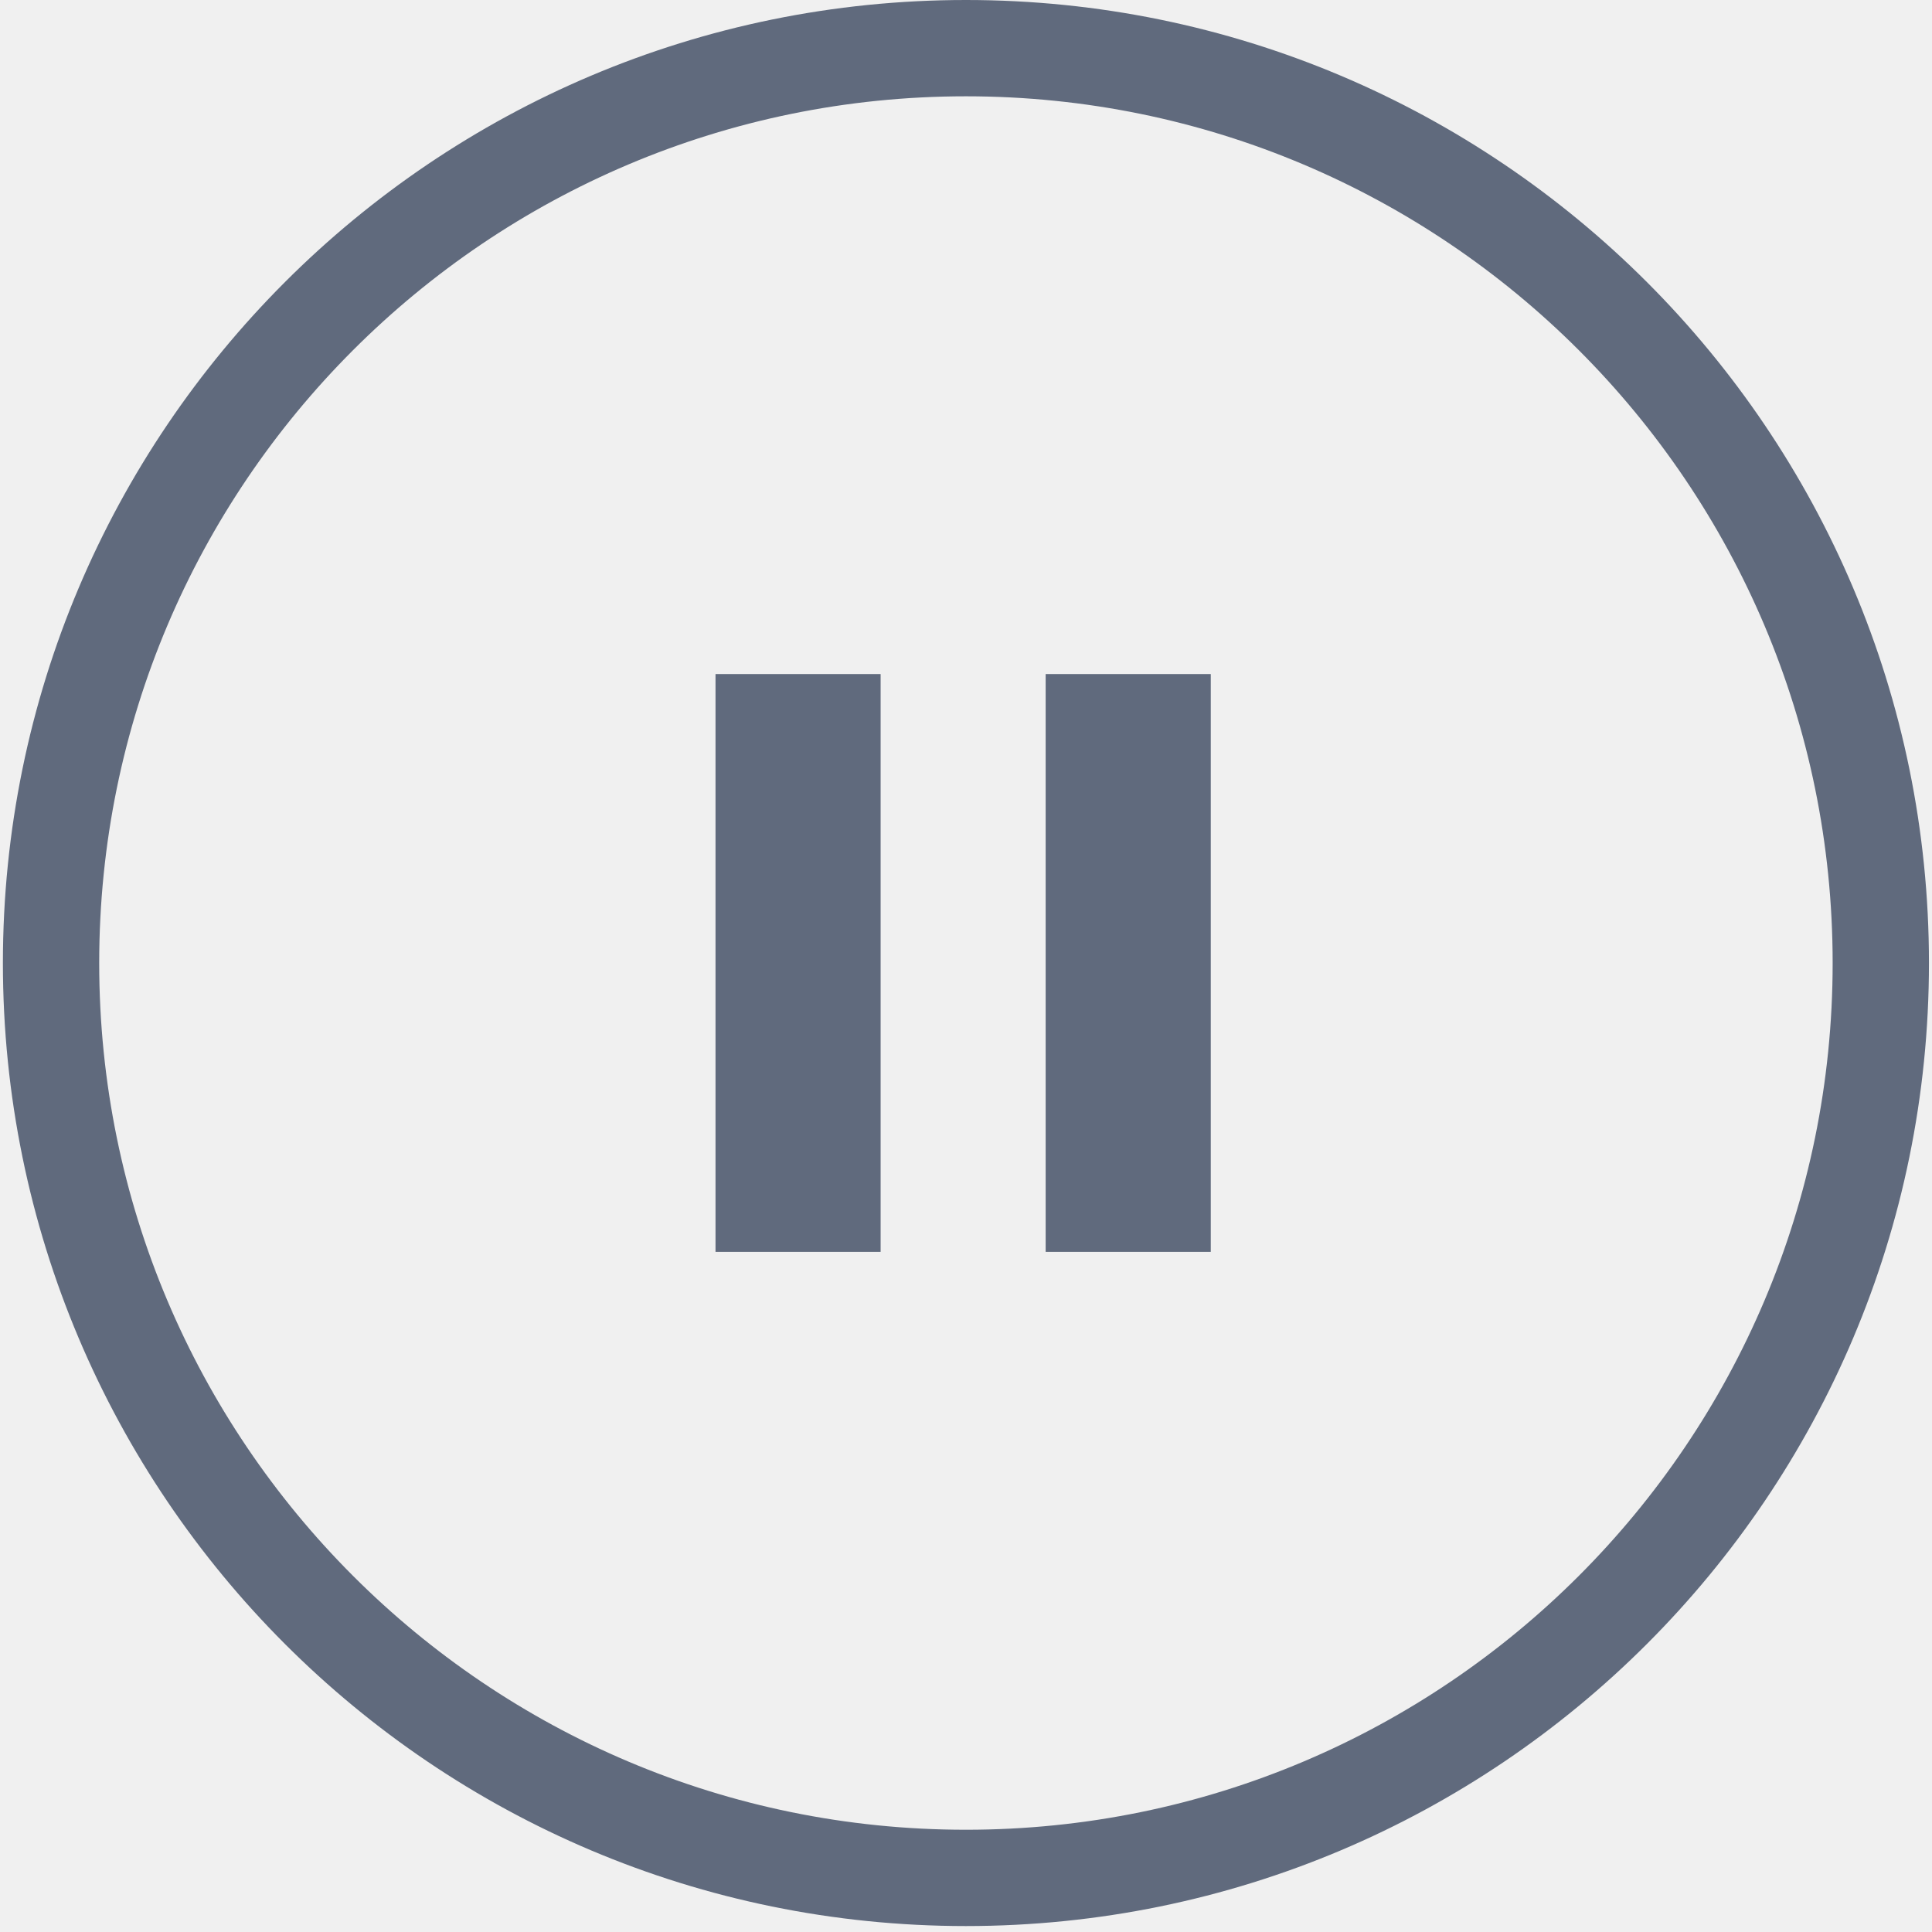
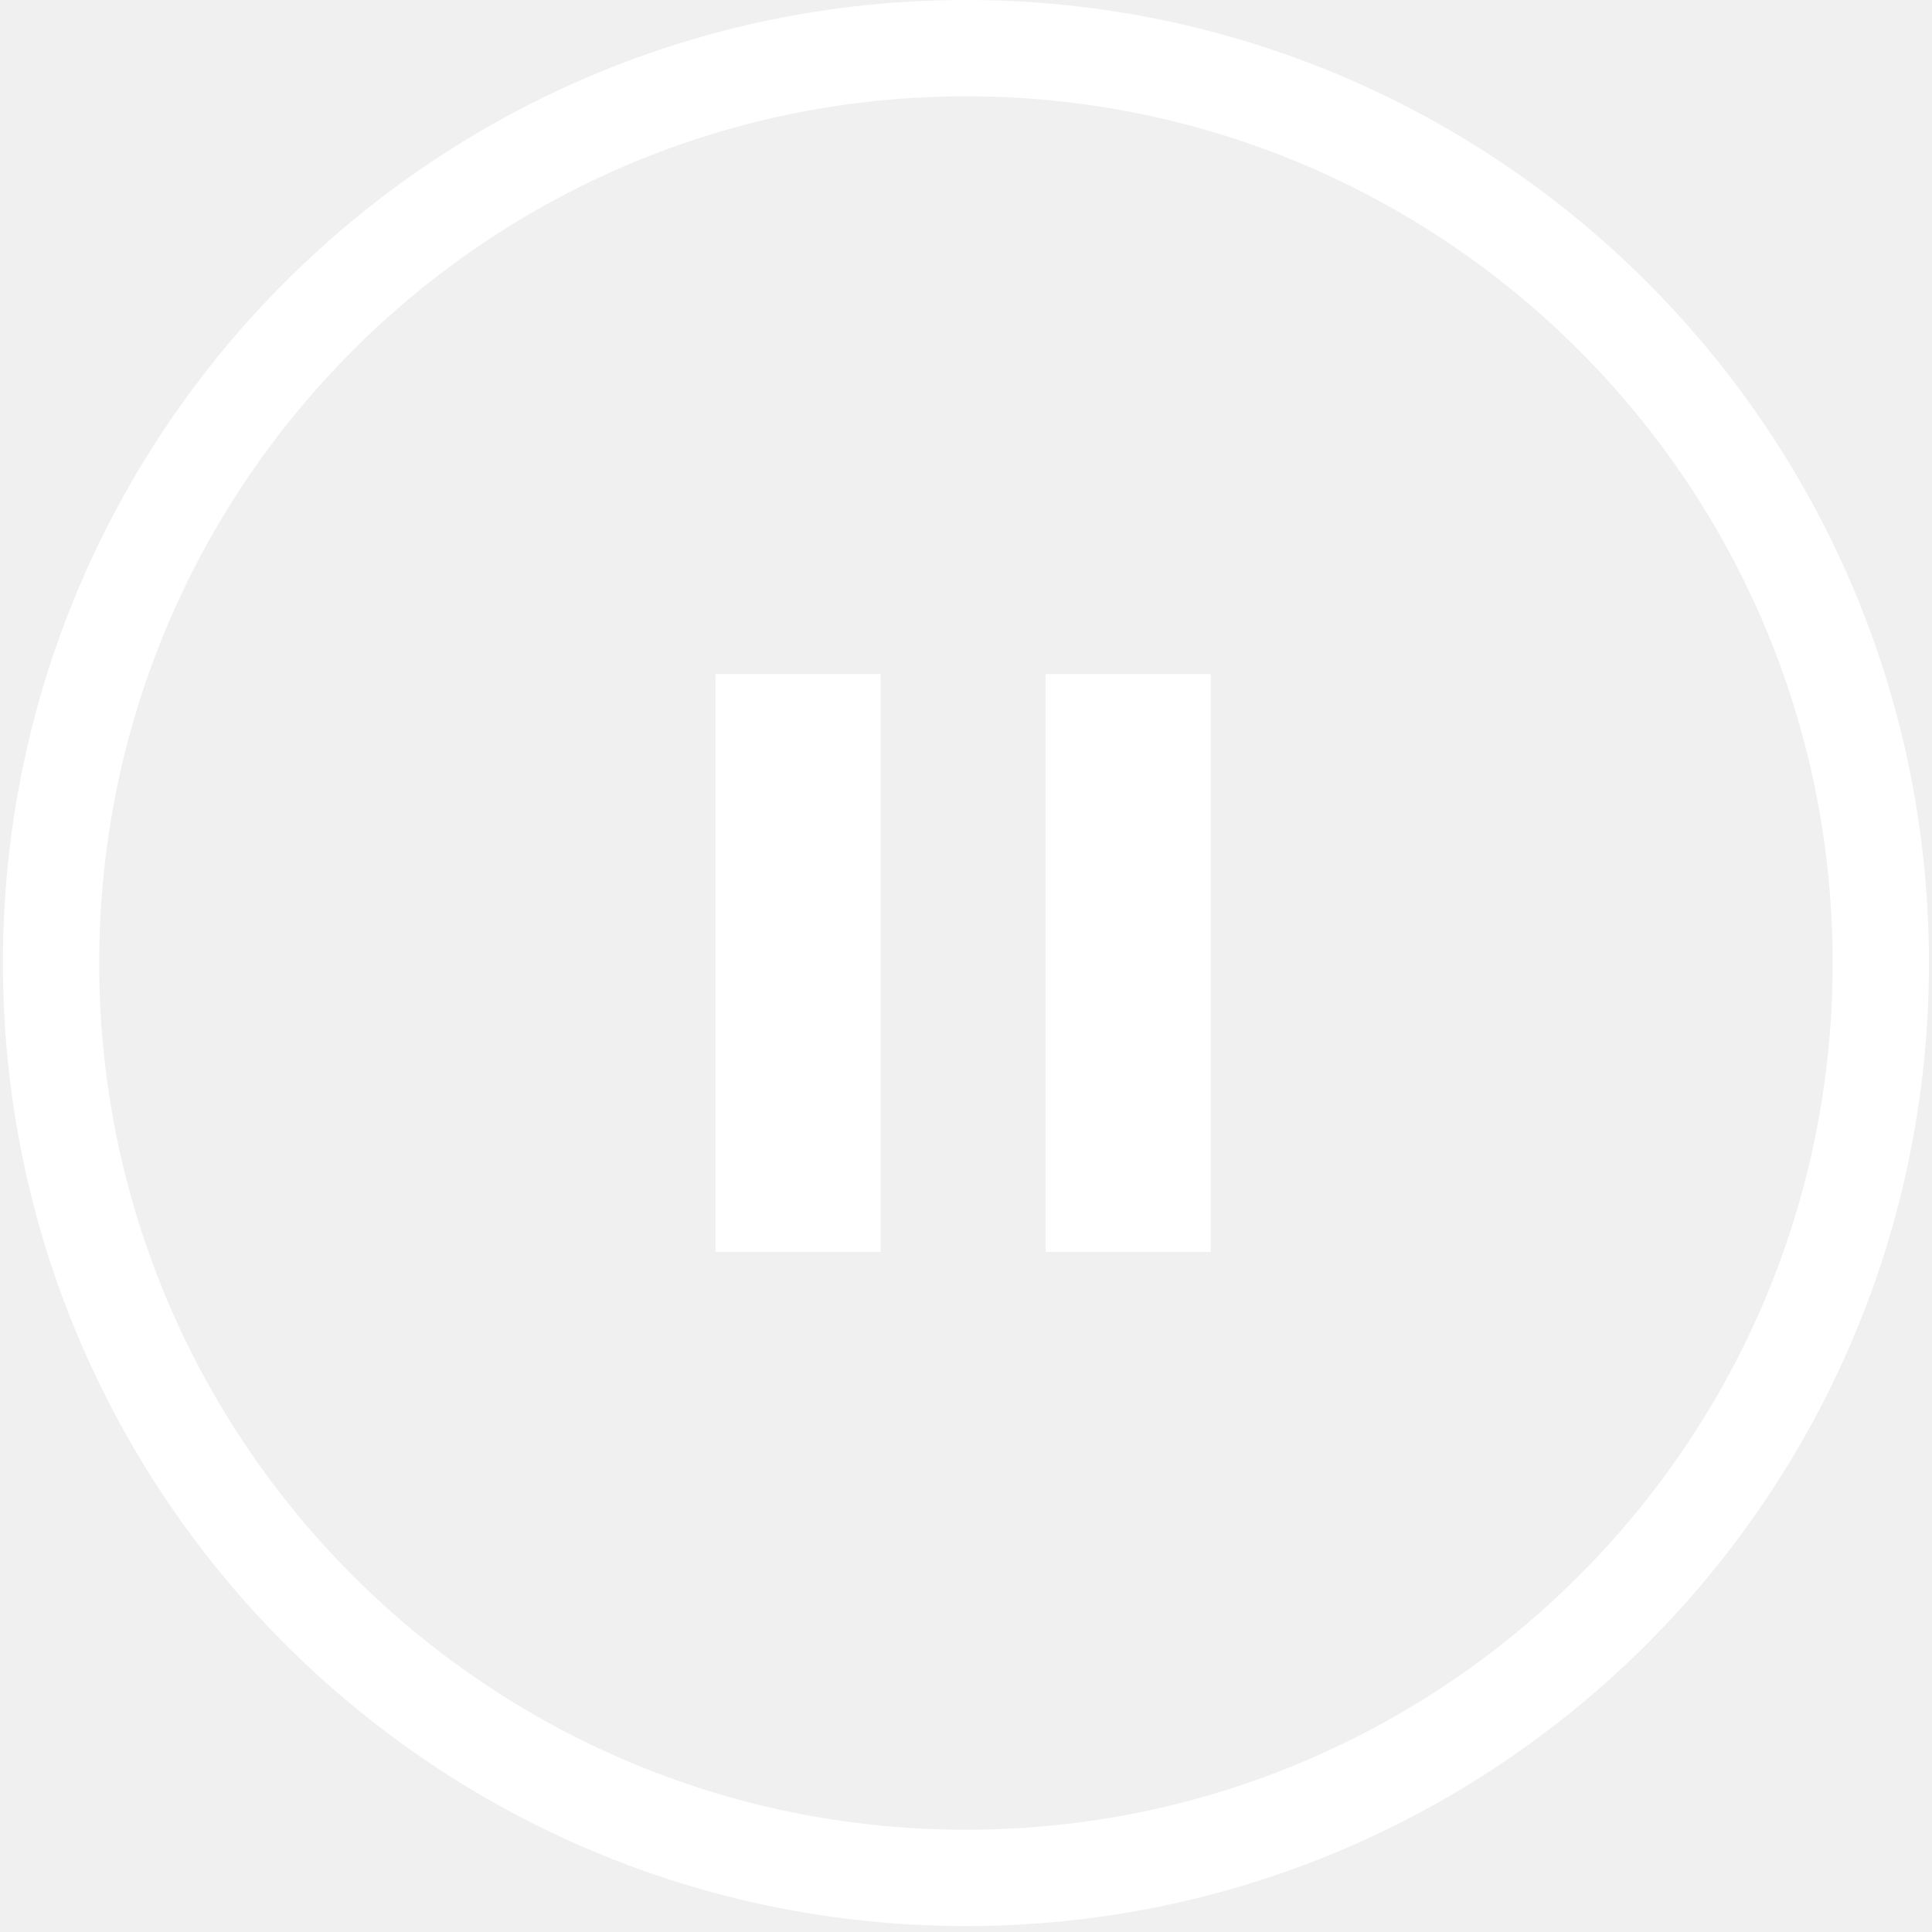
<svg xmlns="http://www.w3.org/2000/svg" width="26" height="26" viewBox="0 0 26 26" fill="none">
-   <rect x="0.687" y="0.648" width="24.624" height="24.624" rx="12.312" stroke="#606A7D" stroke-width="1.296" />
-   <path d="M14.072 16.847V9.071H16.294V16.847H14.072ZM9.629 16.847V9.071H11.851V16.847H9.629Z" fill="#606A7D" />
+   <rect x="0.687" y="0.648" width="24.624" height="24.624" rx="12.312" stroke="#fff" stroke-width="1.296" />
+   <path d="M14.072 16.847V9.071H16.294V16.847H14.072ZM9.629 16.847V9.071H11.851V16.847H9.629Z" fill="#fff" />
</svg>
